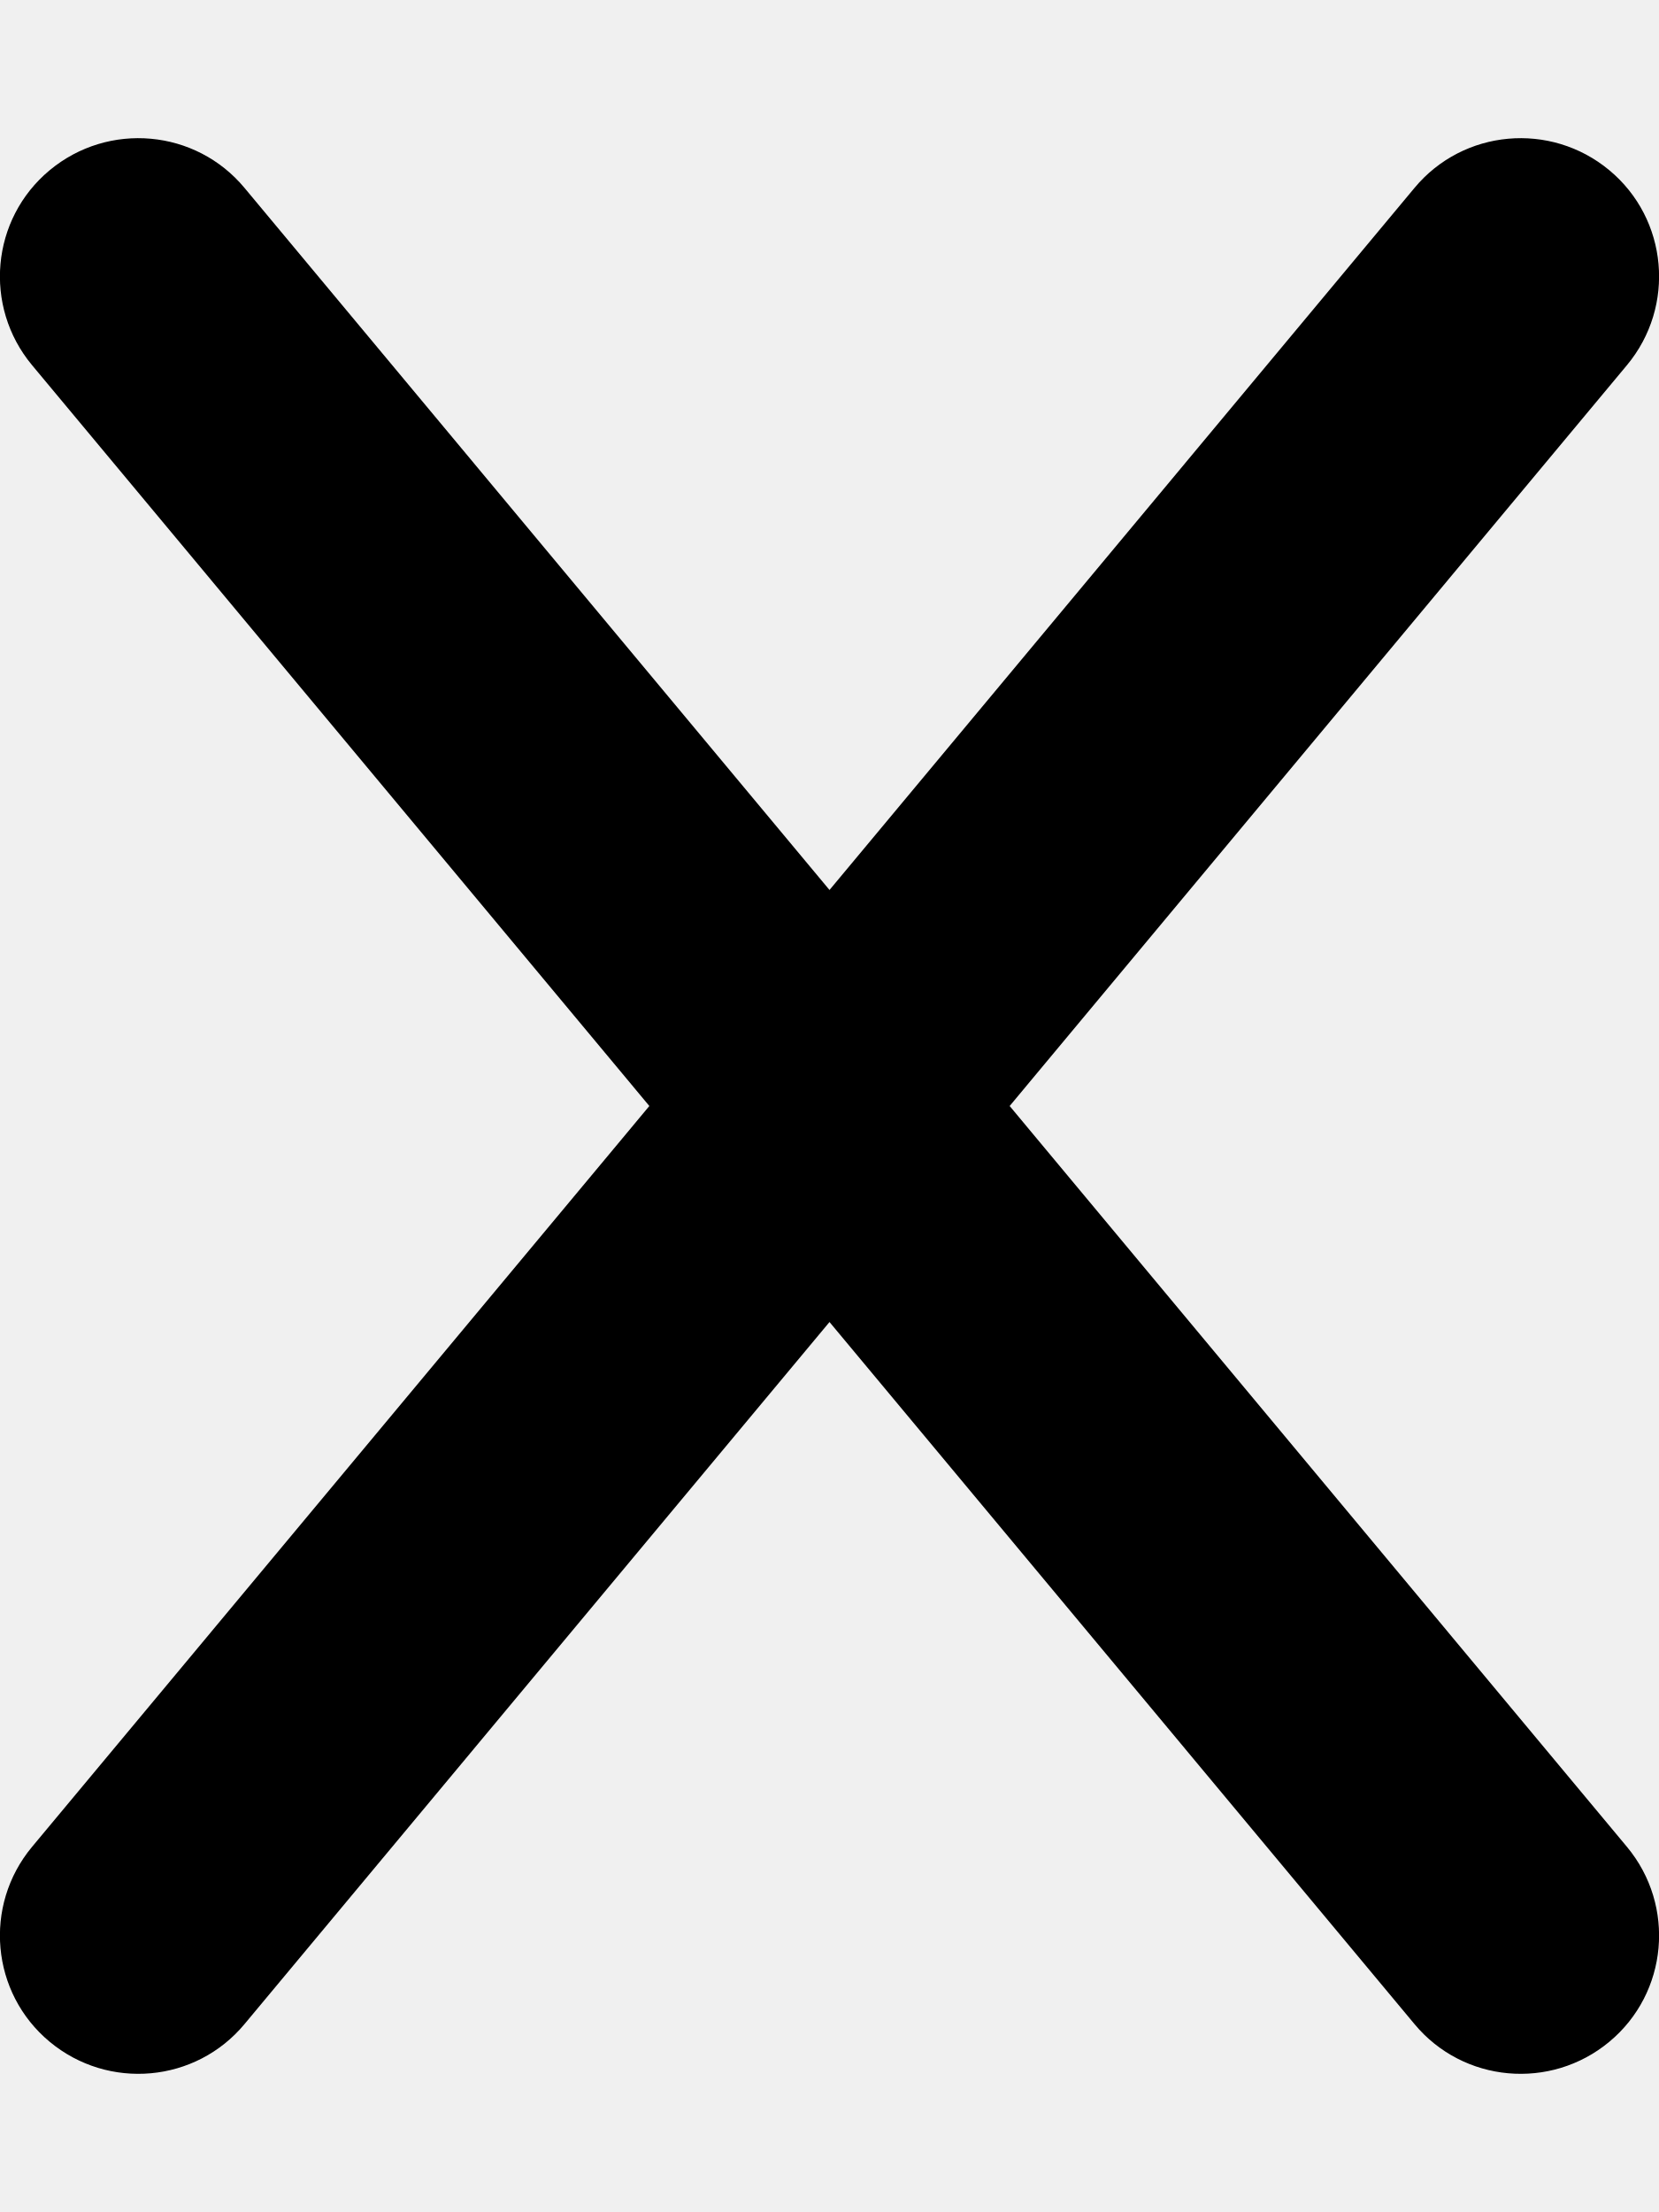
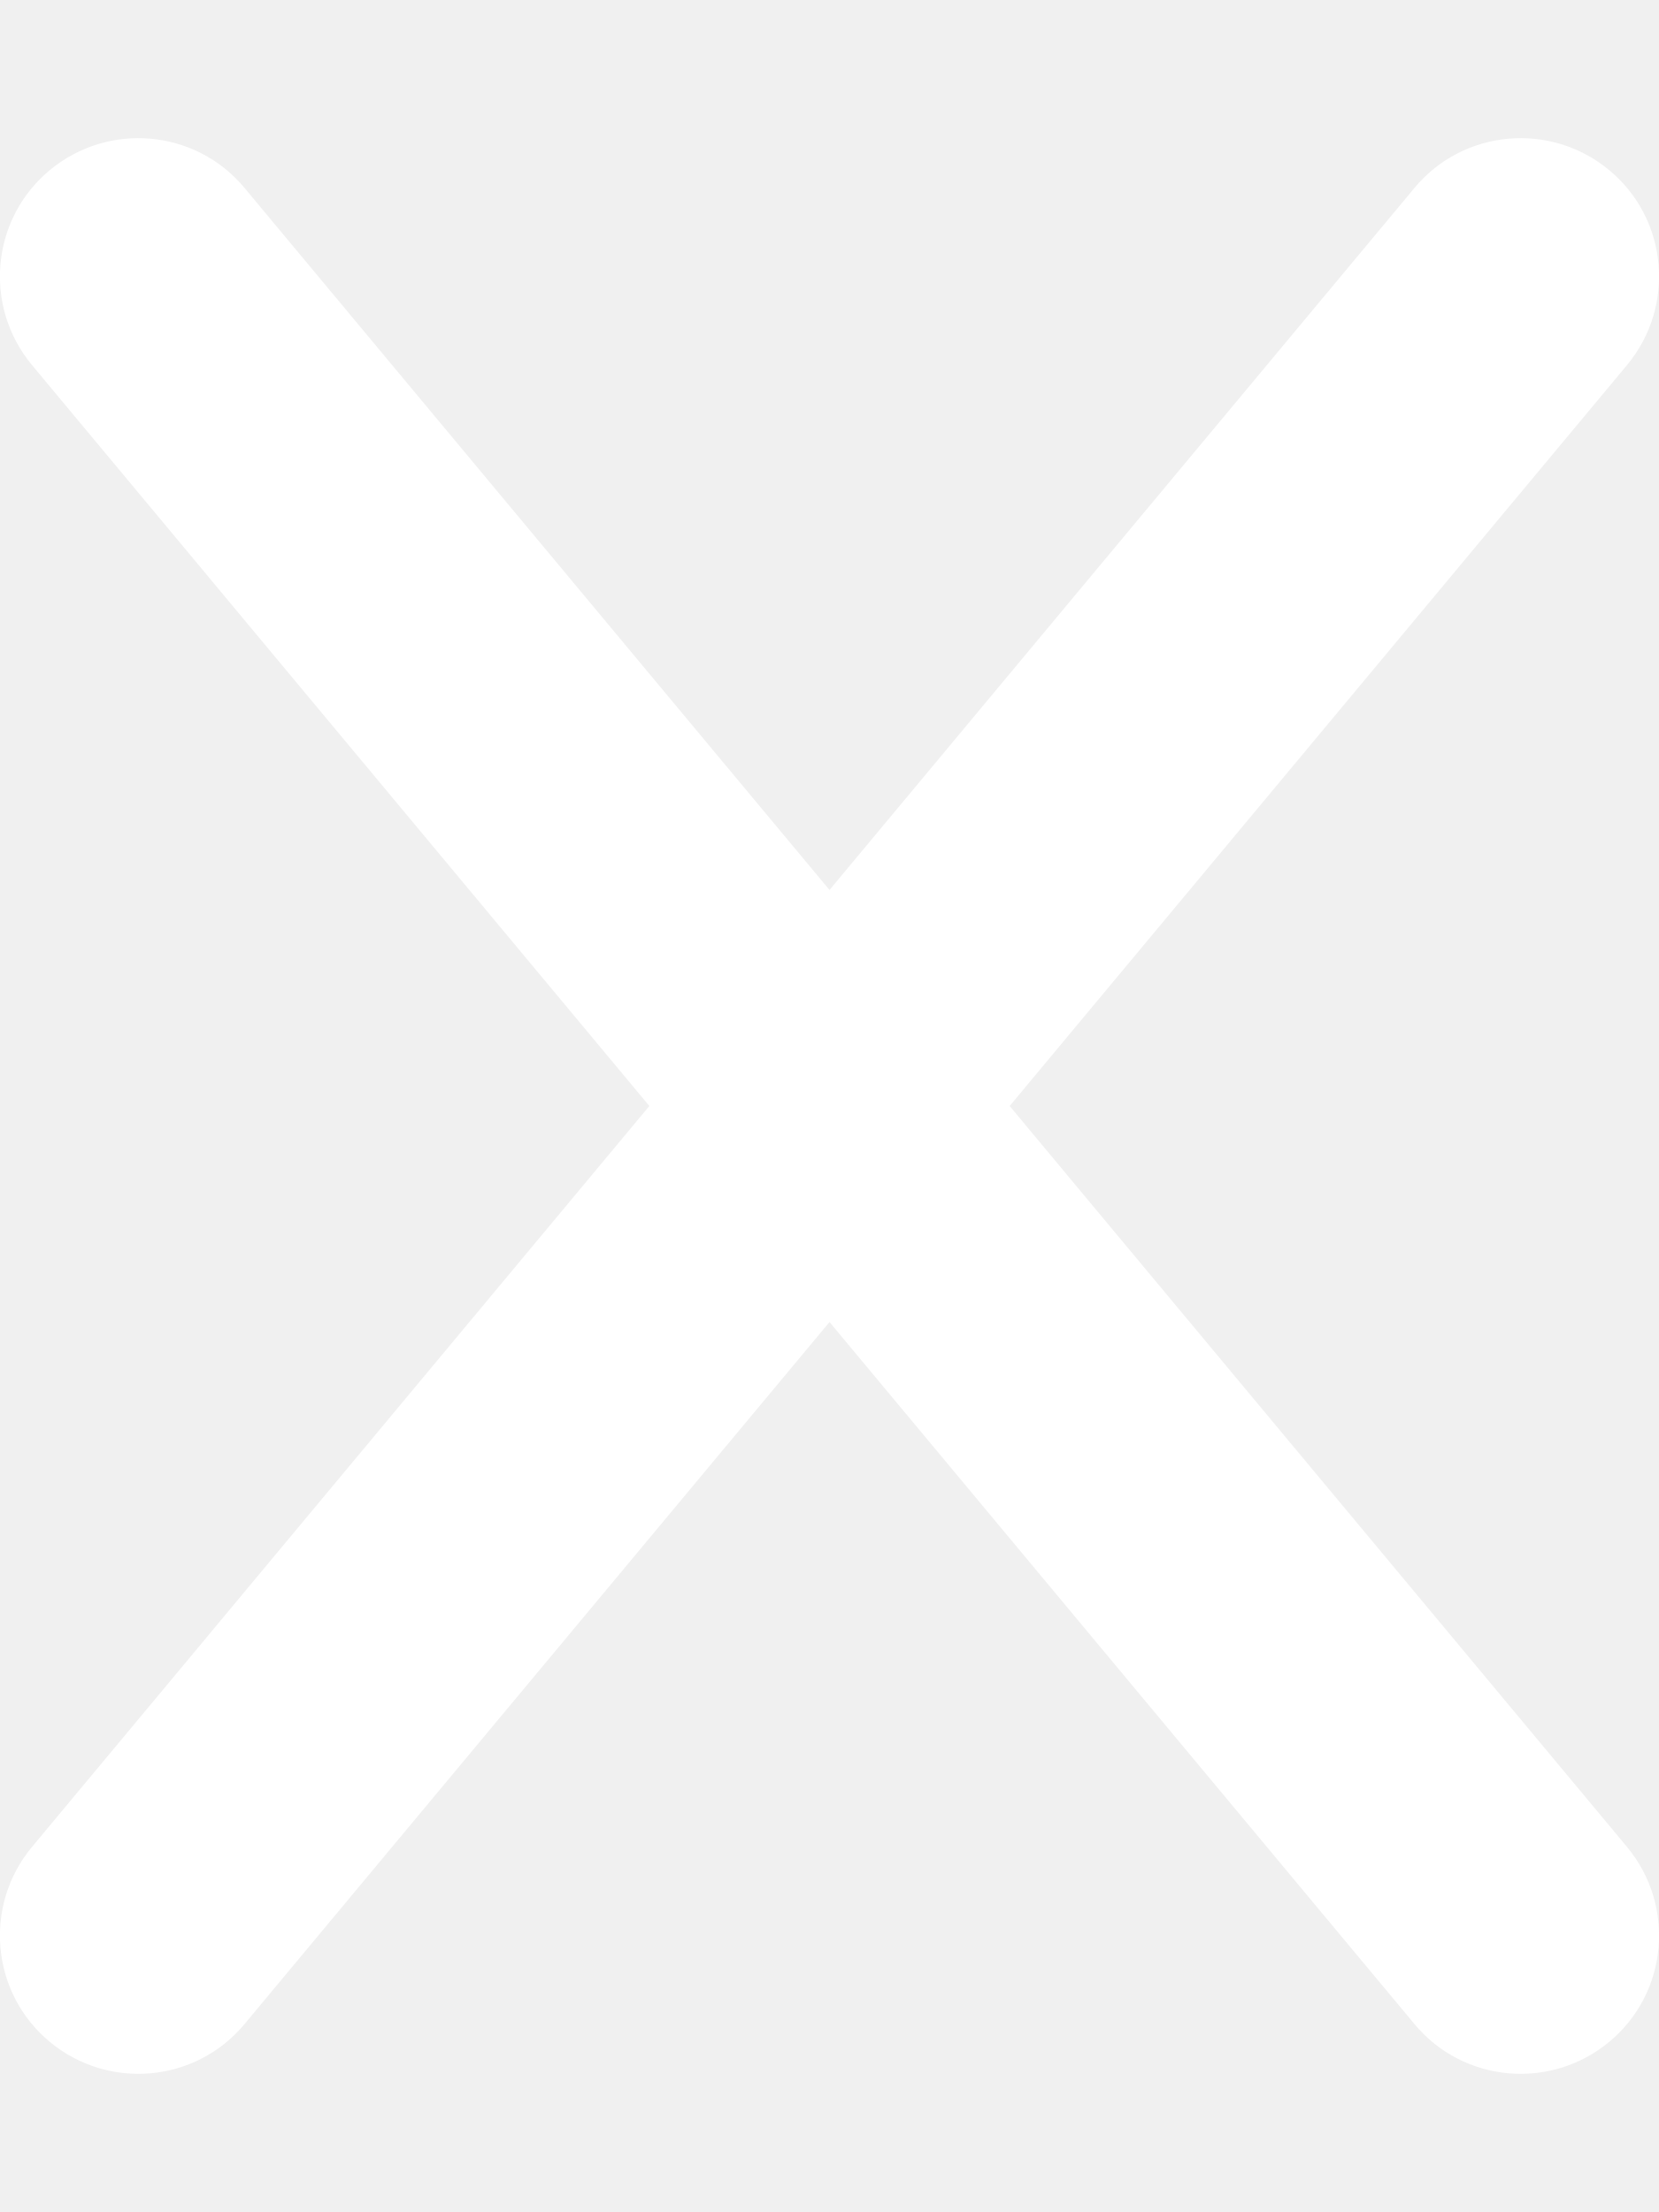
<svg xmlns="http://www.w3.org/2000/svg" viewBox="0 0 384 512">
-   <path d="M376.6 84.5c11.3-13.6 9.5-33.8-4.1-45.1s-33.8-9.5-45.1 4.1L192 206 56.6 43.5C45.3 29.9 25.1 28.1 11.5 39.4S-3.9 70.9 7.4 84.5L150.3 256 7.4 427.5c-11.3 13.6-9.5 33.8 4.1 45.1s33.8 9.5 45.1-4.1L192 306 327.4 468.5c11.3 13.6 31.5 15.4 45.1 4.1s15.4-31.5 4.1-45.1L233.7 256 376.6 84.5z" />
+   <path fill="#ffffff" d="M376.6 84.5c11.3-13.6 9.5-33.8-4.1-45.1s-33.8-9.5-45.1 4.1L192 206 56.6 43.5C45.3 29.9 25.1 28.1 11.5 39.4S-3.9 70.9 7.4 84.5L150.3 256 7.4 427.5c-11.3 13.6-9.5 33.8 4.1 45.1s33.8 9.5 45.1-4.1L192 306 327.4 468.5c11.3 13.6 31.5 15.4 45.1 4.1s15.4-31.5 4.1-45.1L233.7 256 376.6 84.5z" />
</svg>
